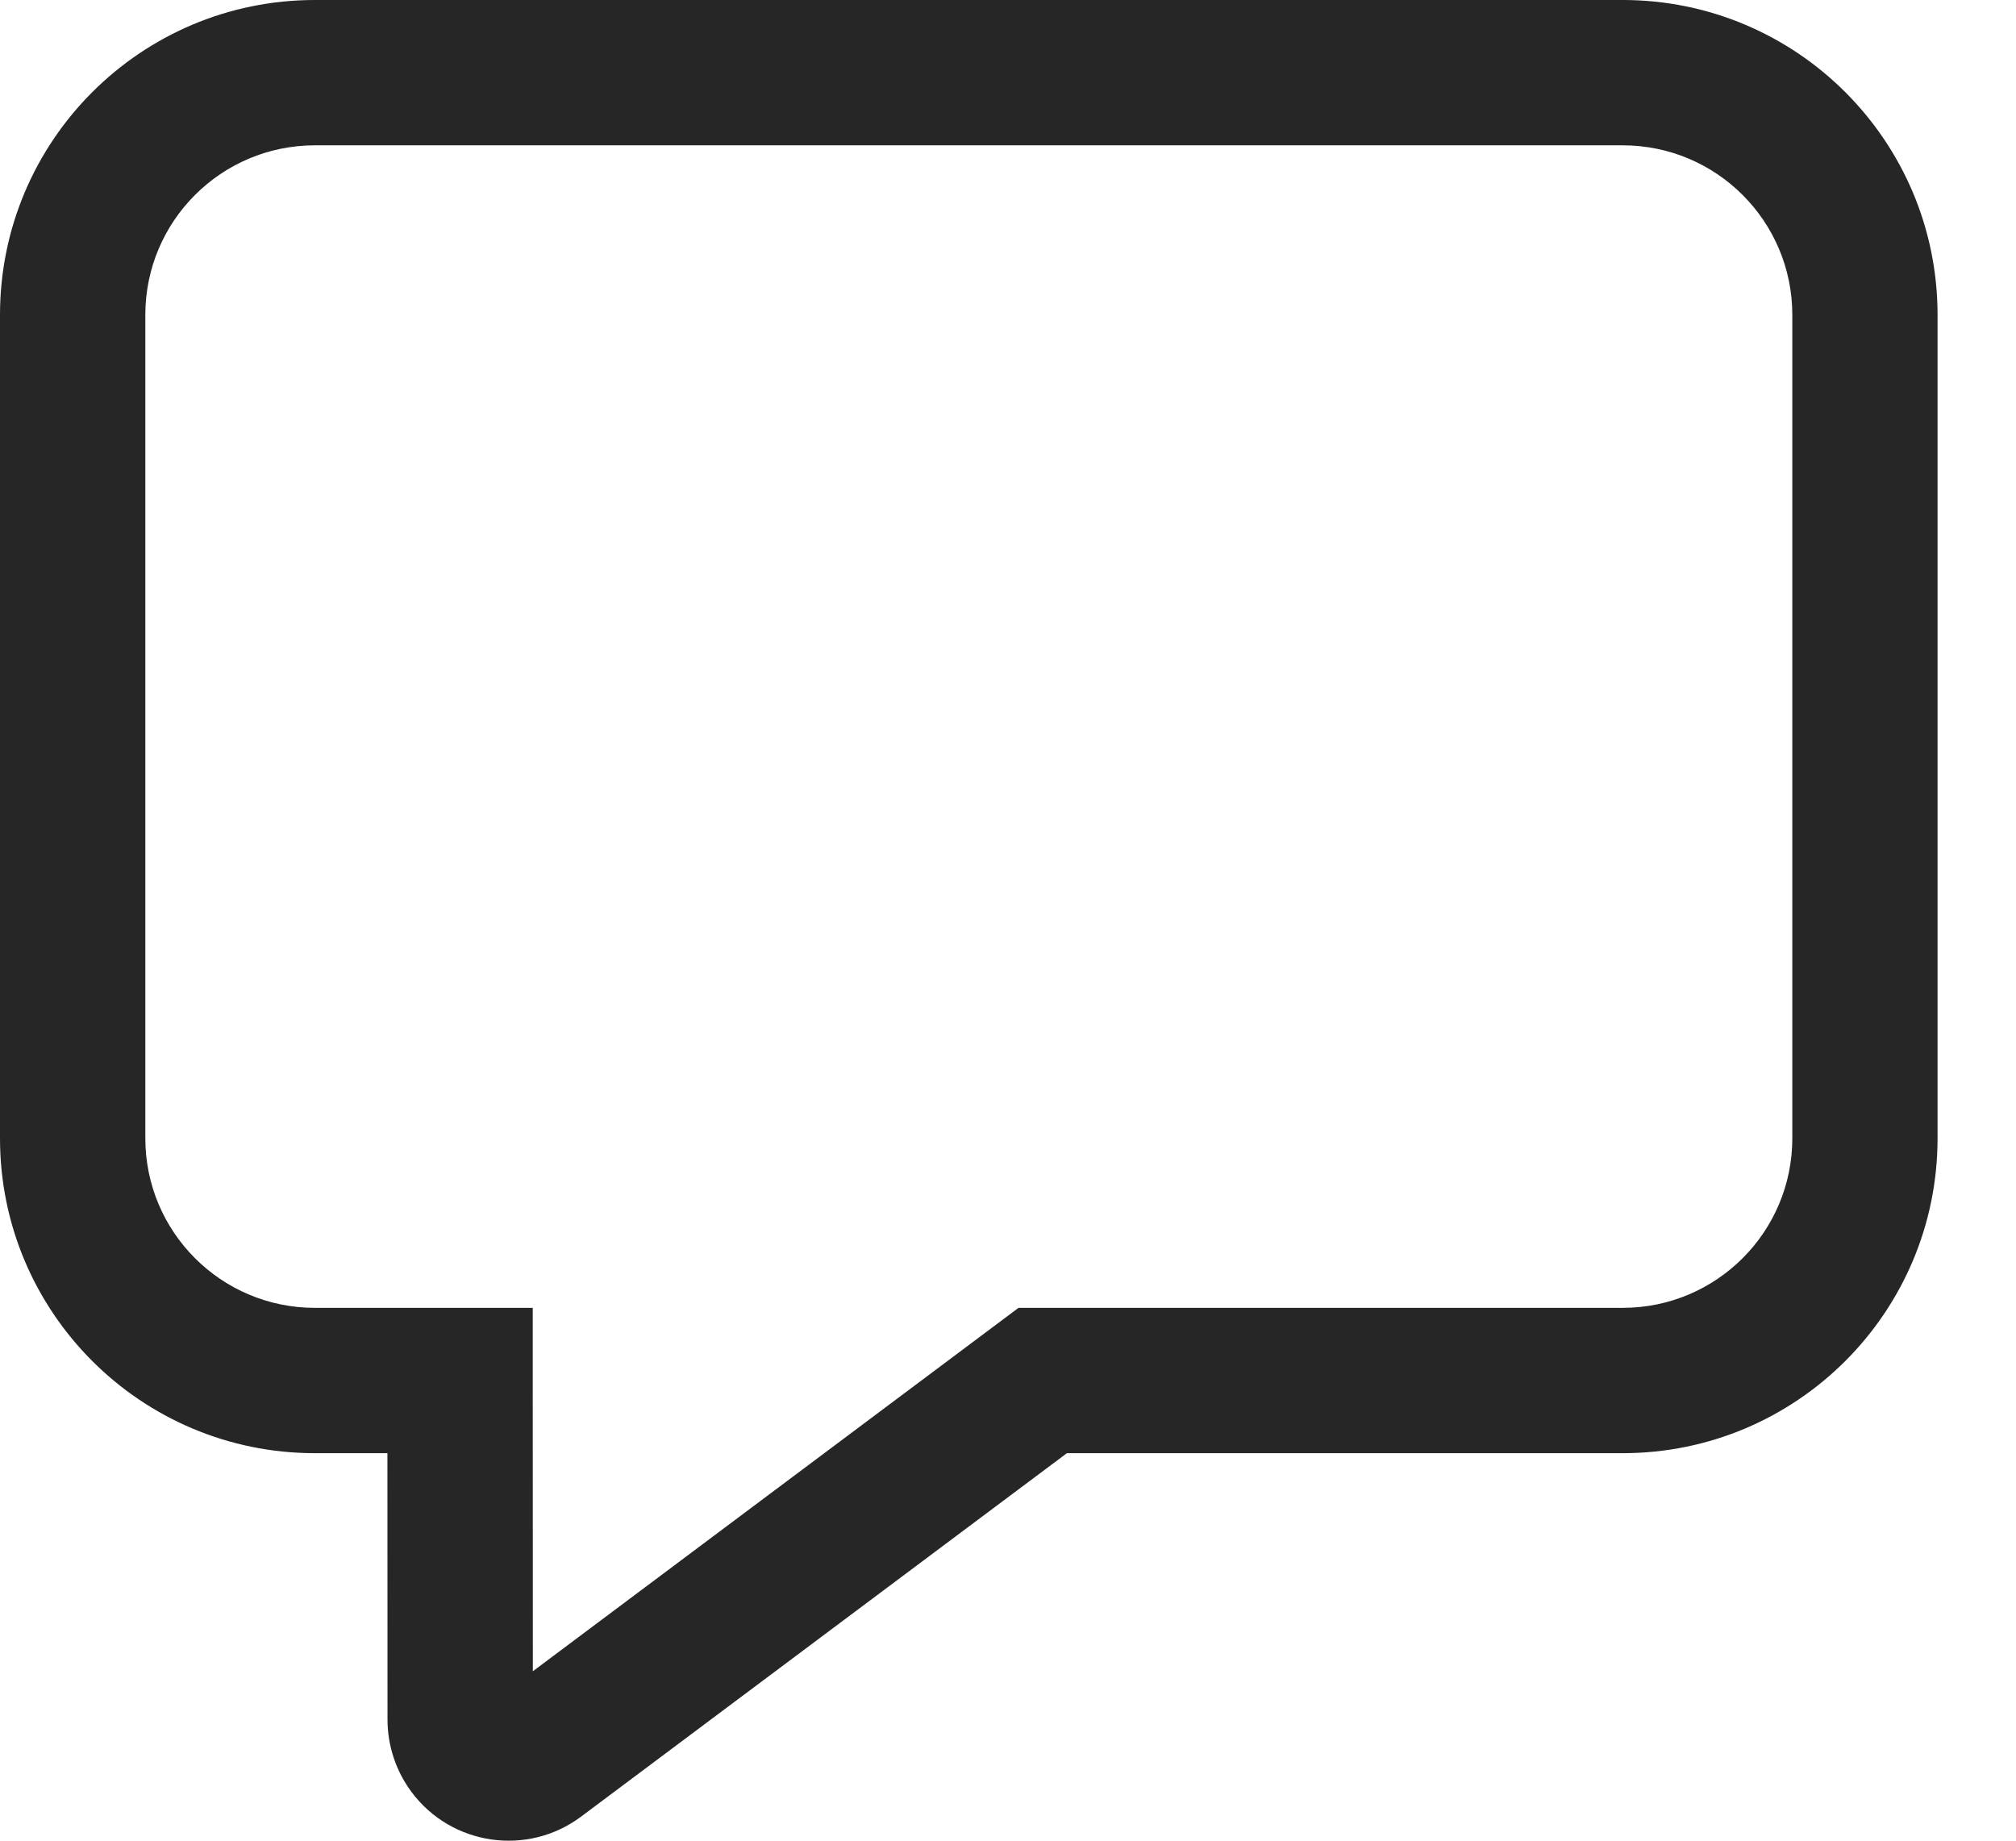
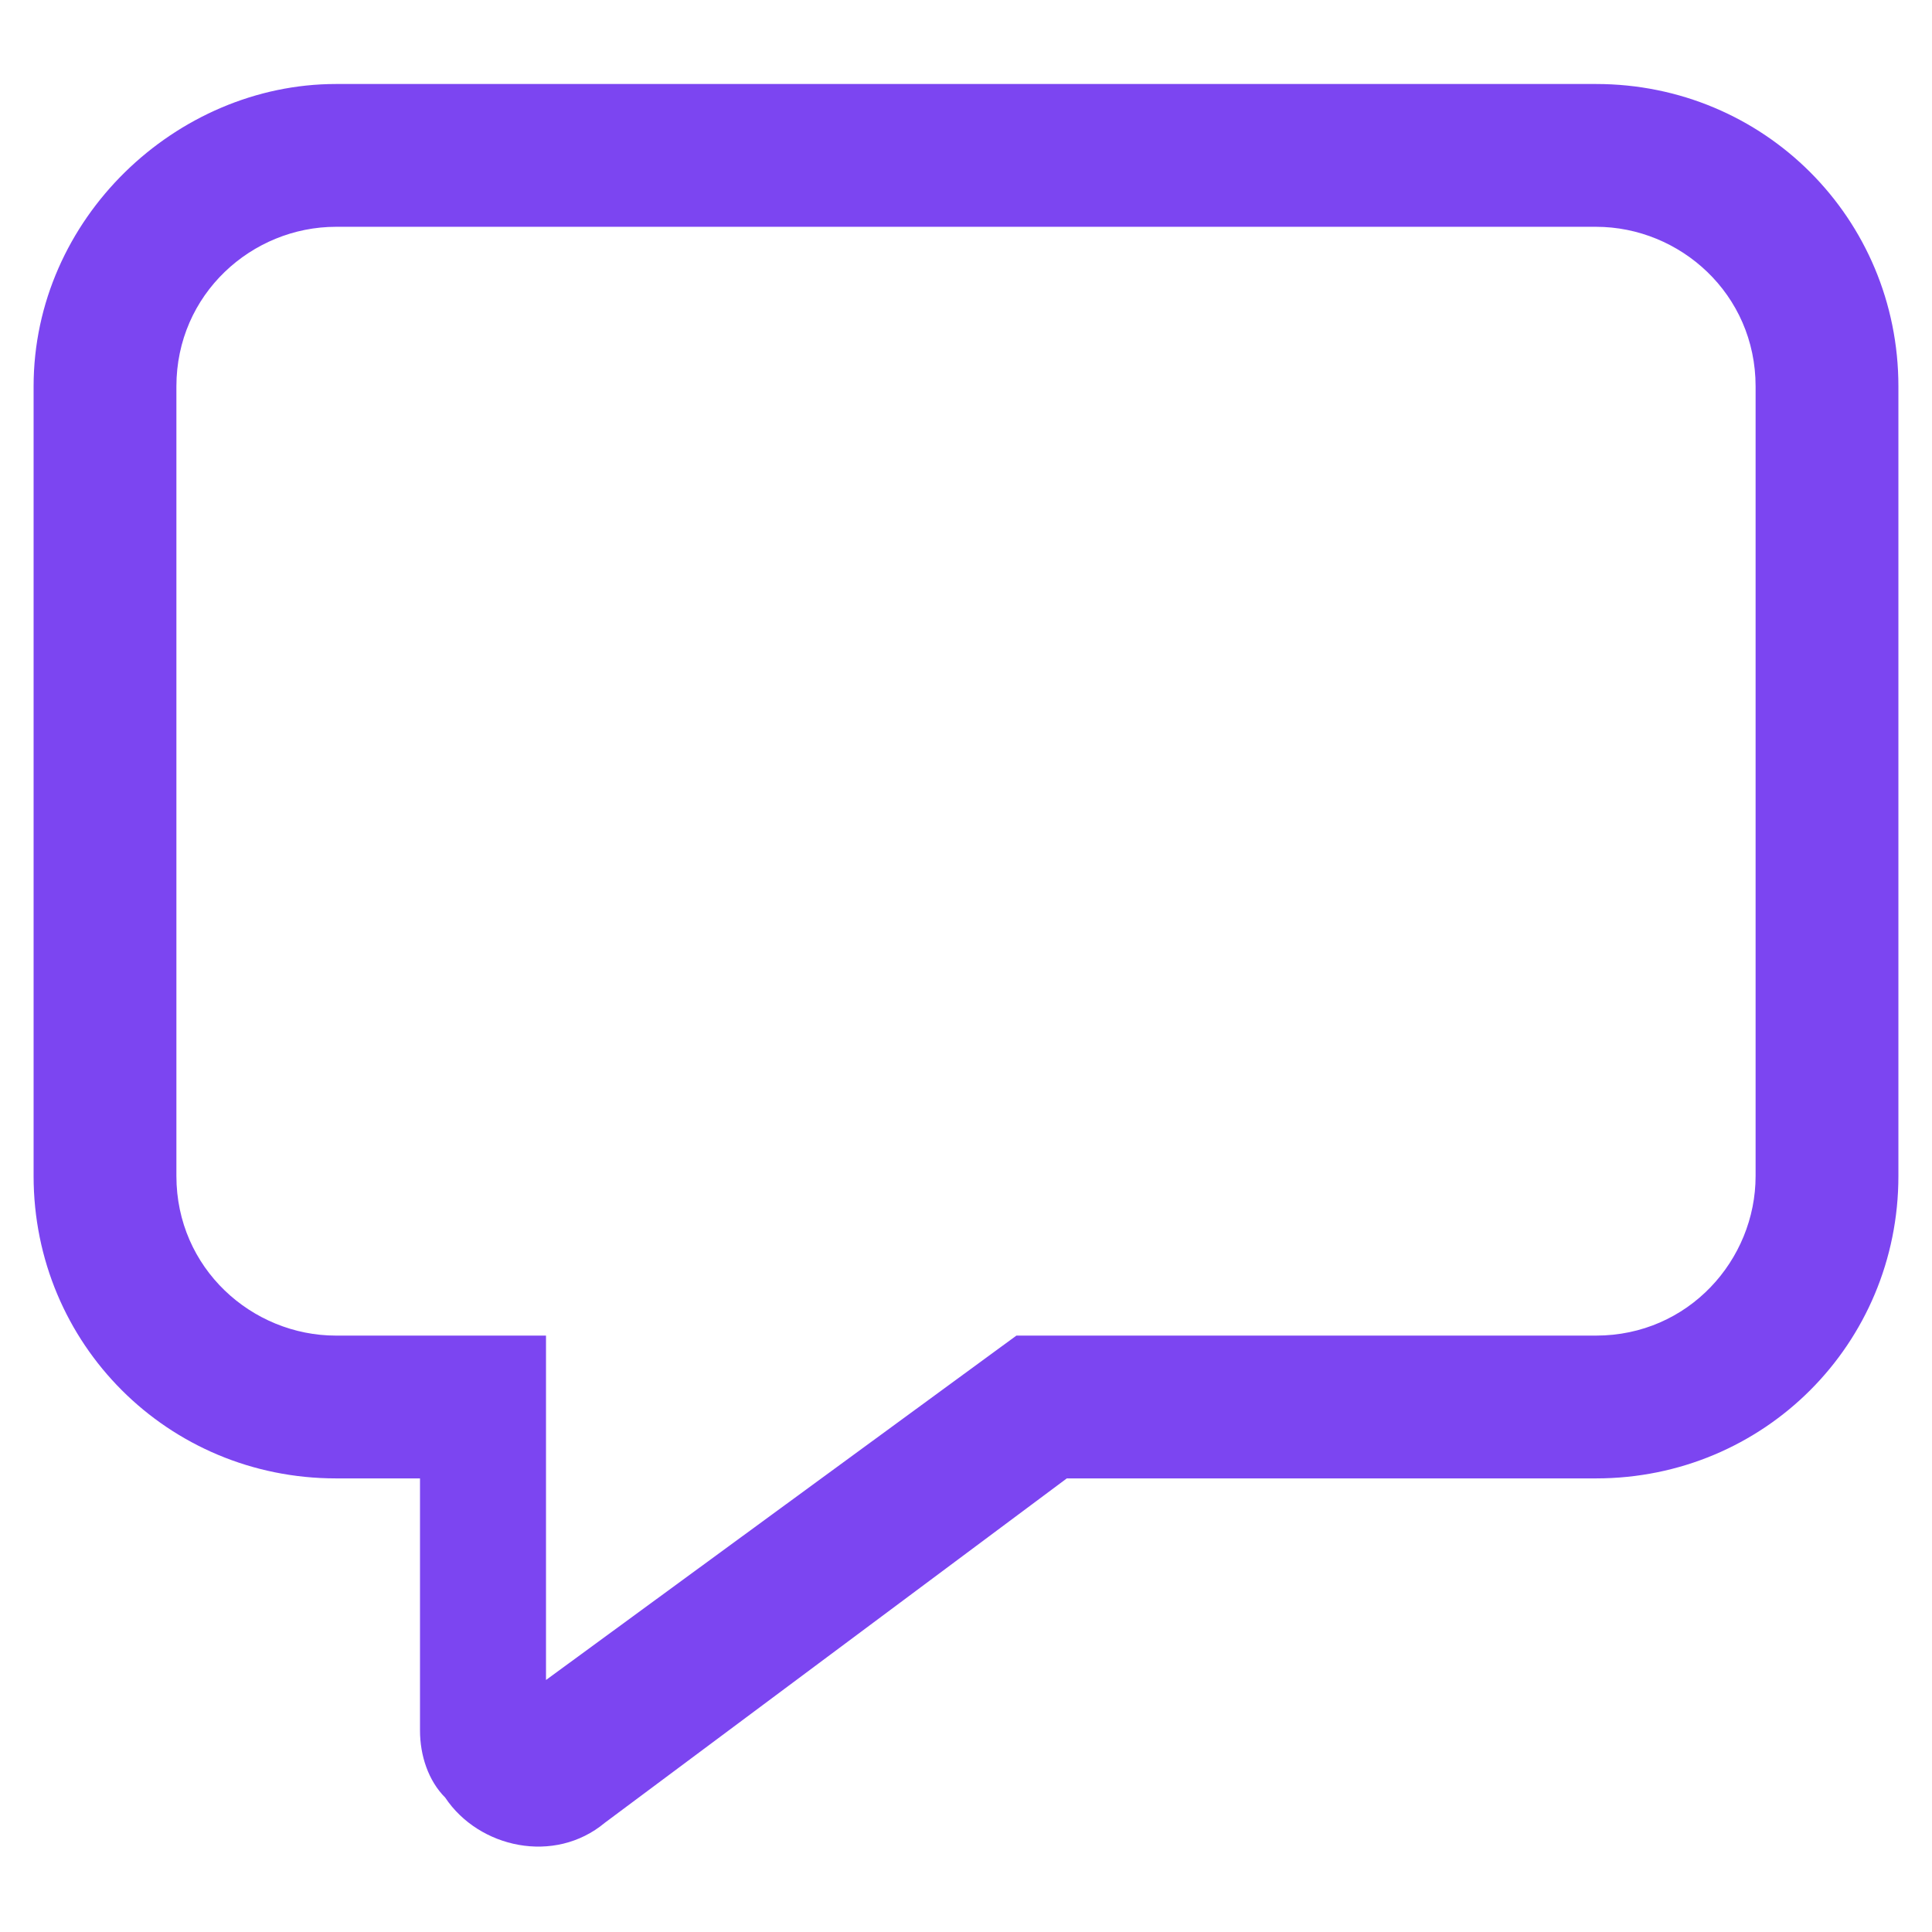
- <svg xmlns="http://www.w3.org/2000/svg" width="23" height="21" viewBox="0 0 23 21" fill="none">
-   <path d="M3.592 16.579C1.608 16.579 0 14.971 0 12.987V3.592C0 1.608 1.608 0 3.592 0H18.513C20.497 0 22.105 1.608 22.105 3.592V12.987C22.105 14.971 20.497 16.579 18.513 16.579H12.172L6.63 20.725C6.019 21.182 5.153 21.057 4.696 20.446C4.518 20.207 4.421 19.917 4.421 19.619L4.42 16.579H3.592ZM11.62 14.921H18.513C19.582 14.921 20.448 14.055 20.448 12.987V3.592C20.448 2.524 19.582 1.658 18.513 1.658H3.592C2.524 1.658 1.658 2.524 1.658 3.592V12.987C1.658 14.055 2.524 14.921 3.592 14.921H6.078L6.078 15.75L6.079 19.067L11.62 14.921Z" fill="#262626" />
+ <svg xmlns="http://www.w3.org/2000/svg" width="23" height="23" viewBox="0 0 23 23">
+   <style type="text/css">
+     .st0{fill:#7C45F1;}
+   </style>
+   <path class="st0" d="M4,17.6c-2,0-3.6-1.6-3.6-3.6V4.6C0.4,2.6,2.1,1,4,1H19c2,0,3.6,1.6,3.6,3.6V14c0,2-1.6,3.6-3.6,3.6h-6.3  l-5.5,4.1c-0.6,0.5-1.5,0.3-1.9-0.3c-0.2-0.2-0.3-0.5-0.3-0.8l0-3H4z M12.1,15.9H19c1.1,0,1.9-0.9,1.9-1.9V4.6  c0-1.1-0.9-1.9-1.9-1.9H4C3,2.7,2.1,3.5,2.1,4.6V14c0,1.1,0.9,1.9,1.9,1.9h2.5l0,0.8l0,3.3L12.1,15.9z" />
</svg>
